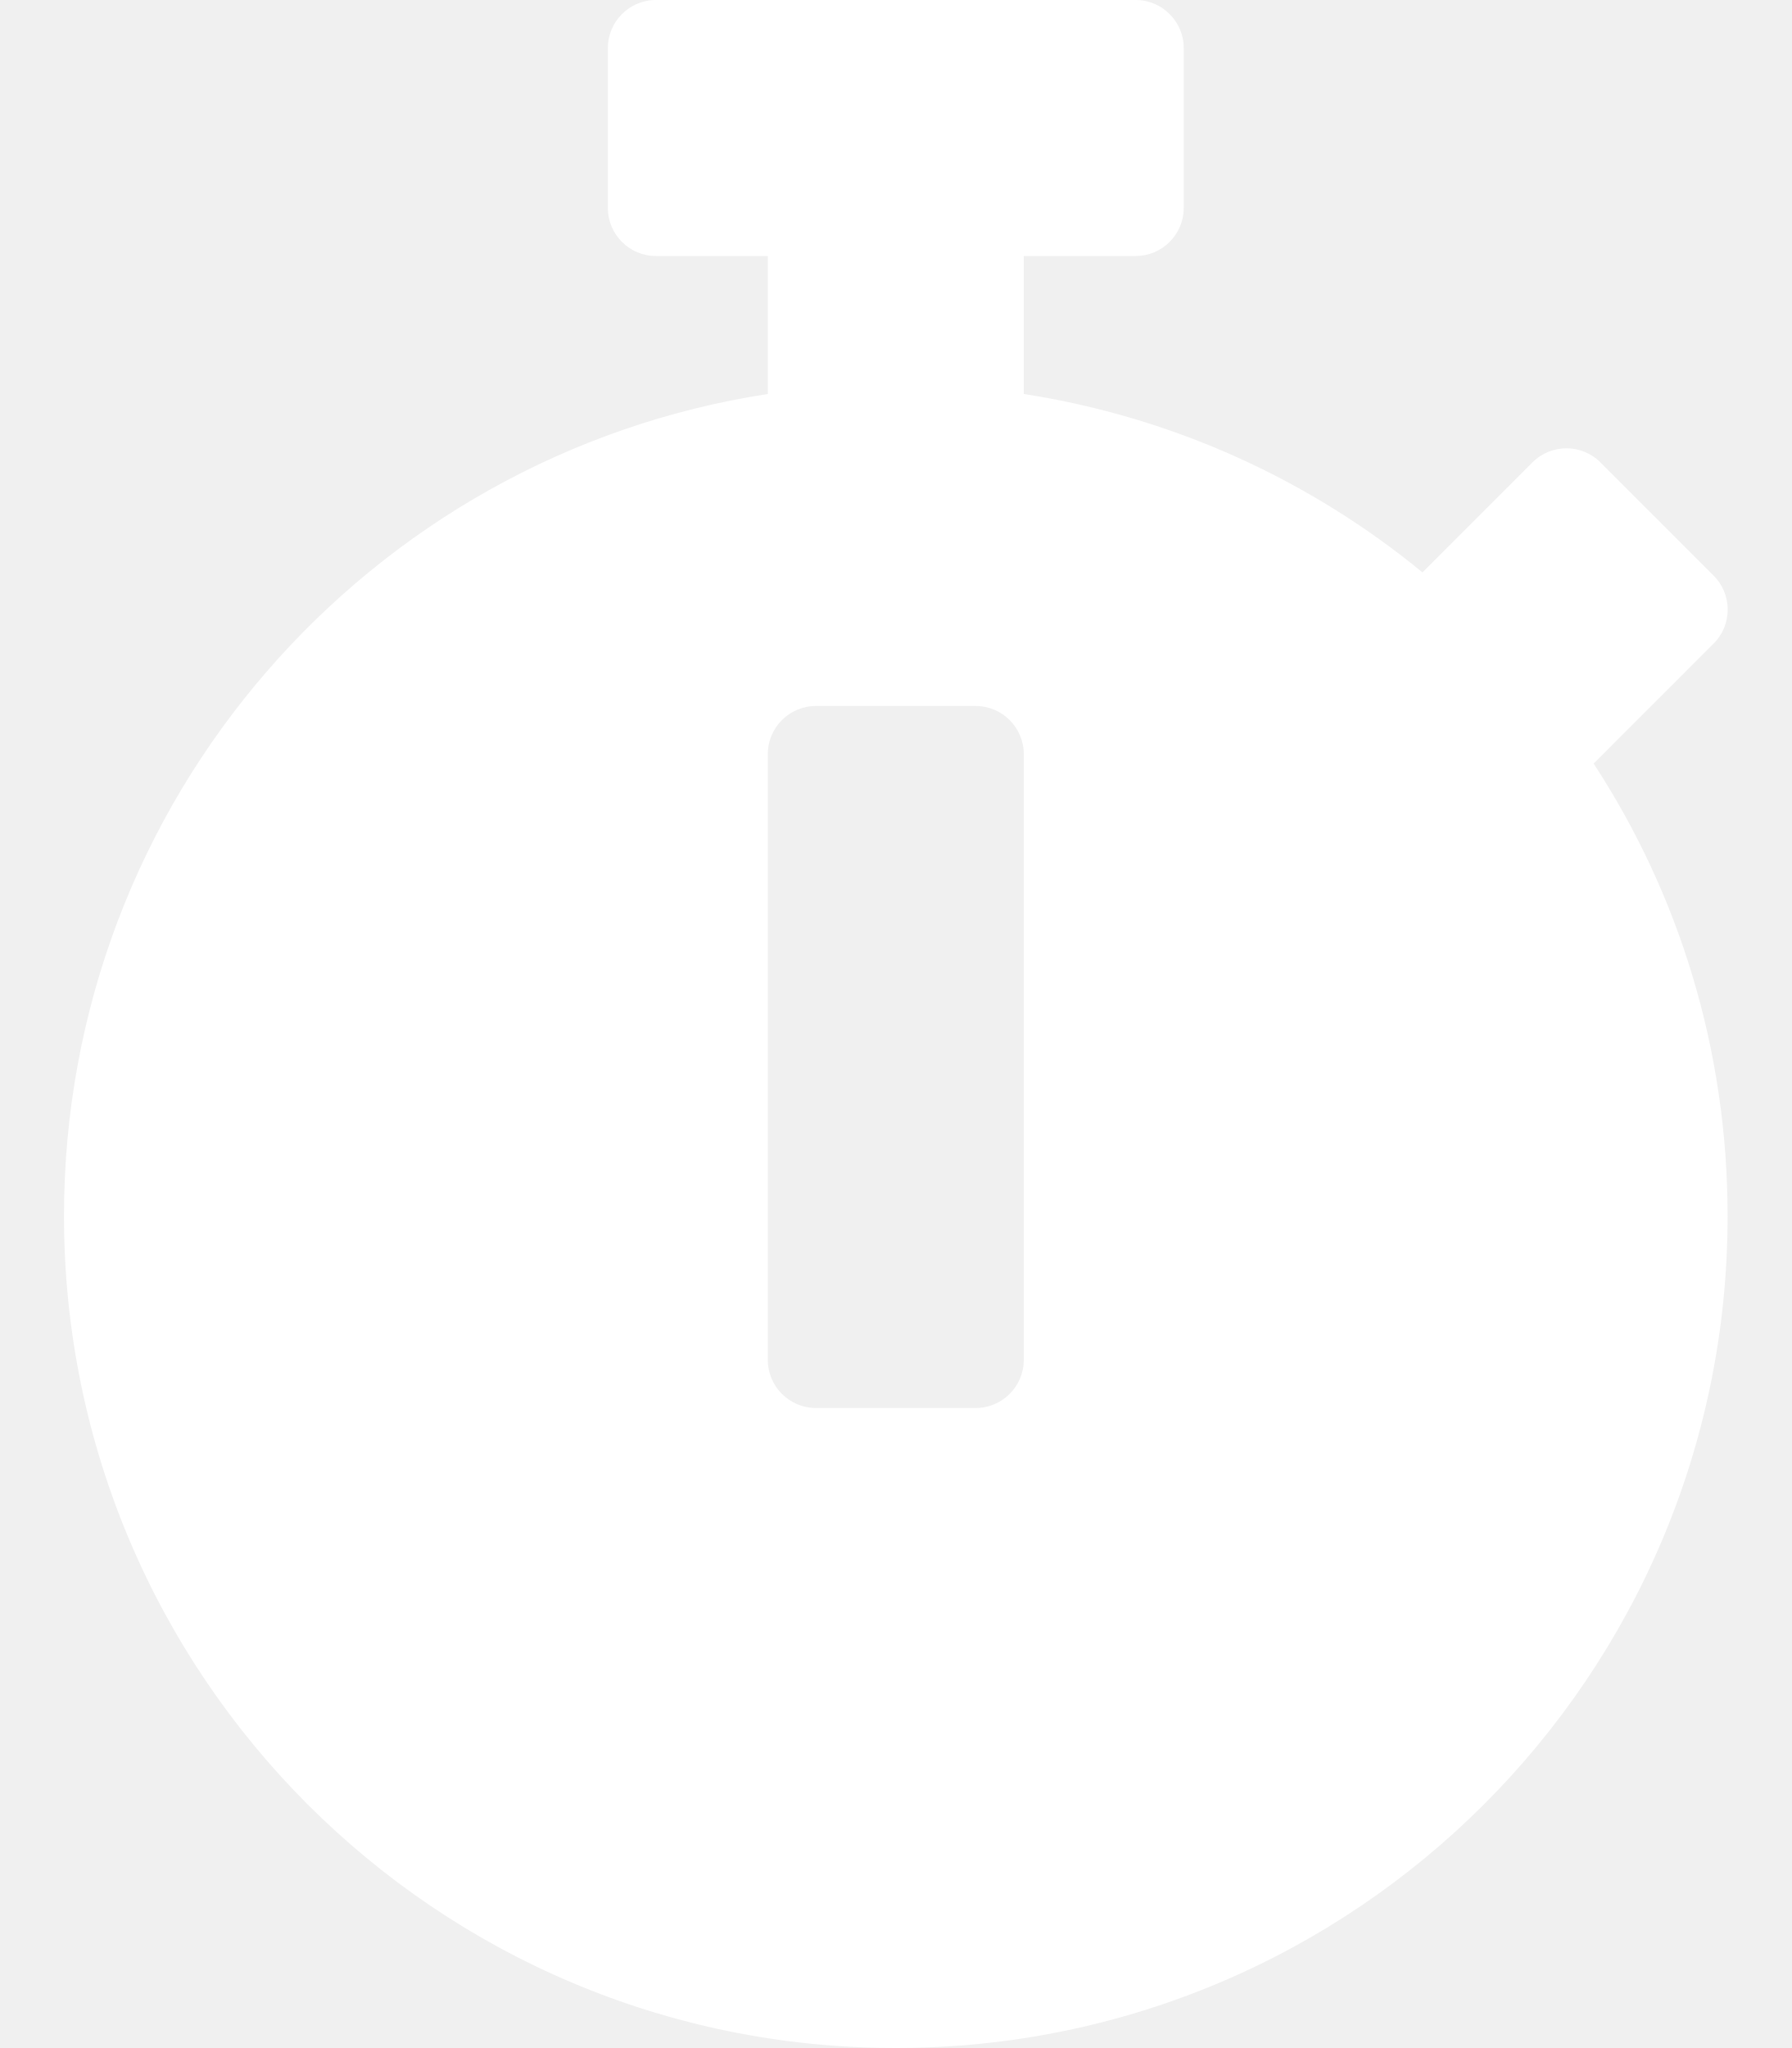
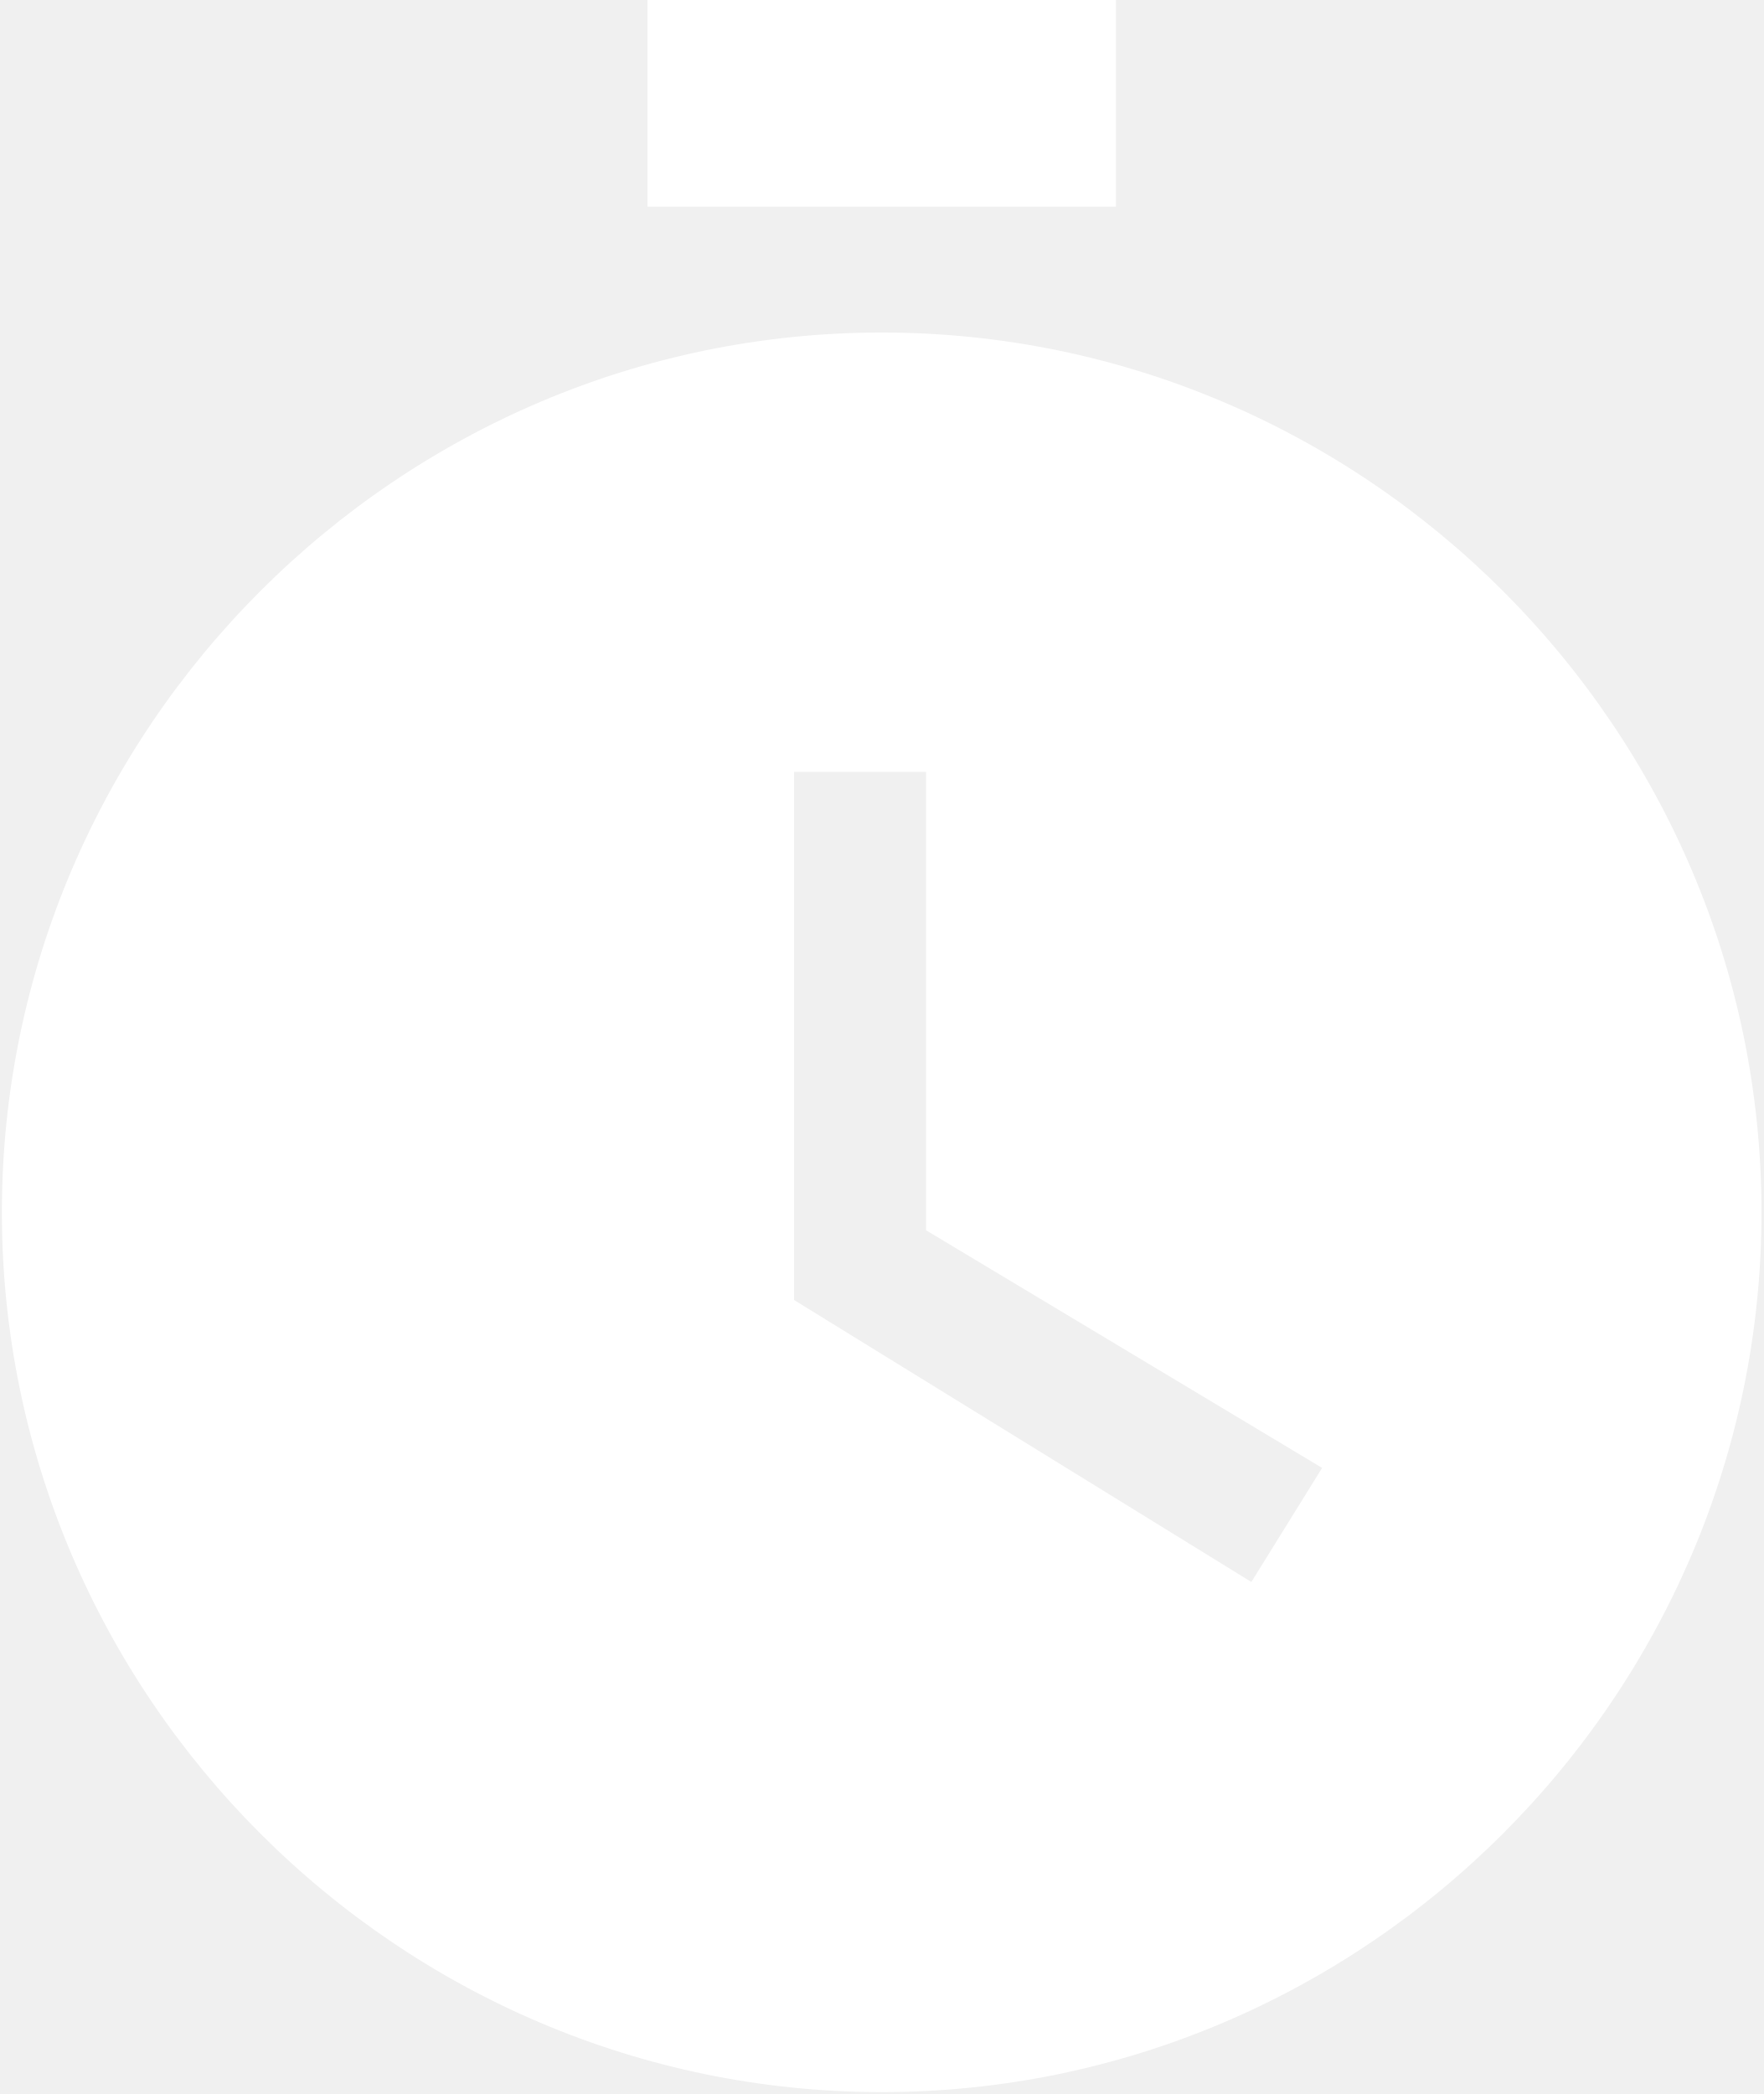
- <svg xmlns="http://www.w3.org/2000/svg" aria-hidden="true" data-prefix="fas" data-icon="stopwatch" class="svg-inline--fa fa-stopwatch fa-w-14" role="img" viewBox="0 0 448 512">
-   <path fill="#FFF" d="M432 304c0 114.9-93.1 208-208 208S16 418.9 16 304c0-104 76.3-190.2 176-205.5V64h-28c-6.6 0-12-5.4-12-12V12c0-6.6 5.4-12 12-12h120c6.6 0 12 5.4 12 12v40c0 6.6-5.4 12-12 12h-28v34.5c37.5 5.8 71.7 21.6 99.7 44.6l27.5-27.5c4.7-4.7 12.3-4.7 17 0l28.3 28.3c4.7 4.7 4.7 12.3 0 17l-29.4 29.4-.6.6C419.7 223.3 432 262.2 432 304zm-176 36V188.5c0-6.6-5.4-12-12-12h-40c-6.6 0-12 5.4-12 12V340c0 6.6 5.4 12 12 12h40c6.6 0 12-5.4 12-12z" />
+ <svg xmlns="http://www.w3.org/2000/svg" width="128" height="152" viewBox="0 0 128 152" fill="none">
+   <path d="M64 24.137C28.887 24.137 0.137 52.887 0.137 88C0.137 123.113 28.887 151.863 64 151.863C99.113 151.863 127.863 123.113 127.863 88C127.863 52.887 99.113 24.137 64 24.137ZM90.833 114.833L57.637 94.363V56.03H67.22V89.303L95.97 106.553L90.833 114.833V114.833Z" fill="#FFF" />
+   <rect x="47" width="34" height="15" fill="#FFF" />
</svg>
